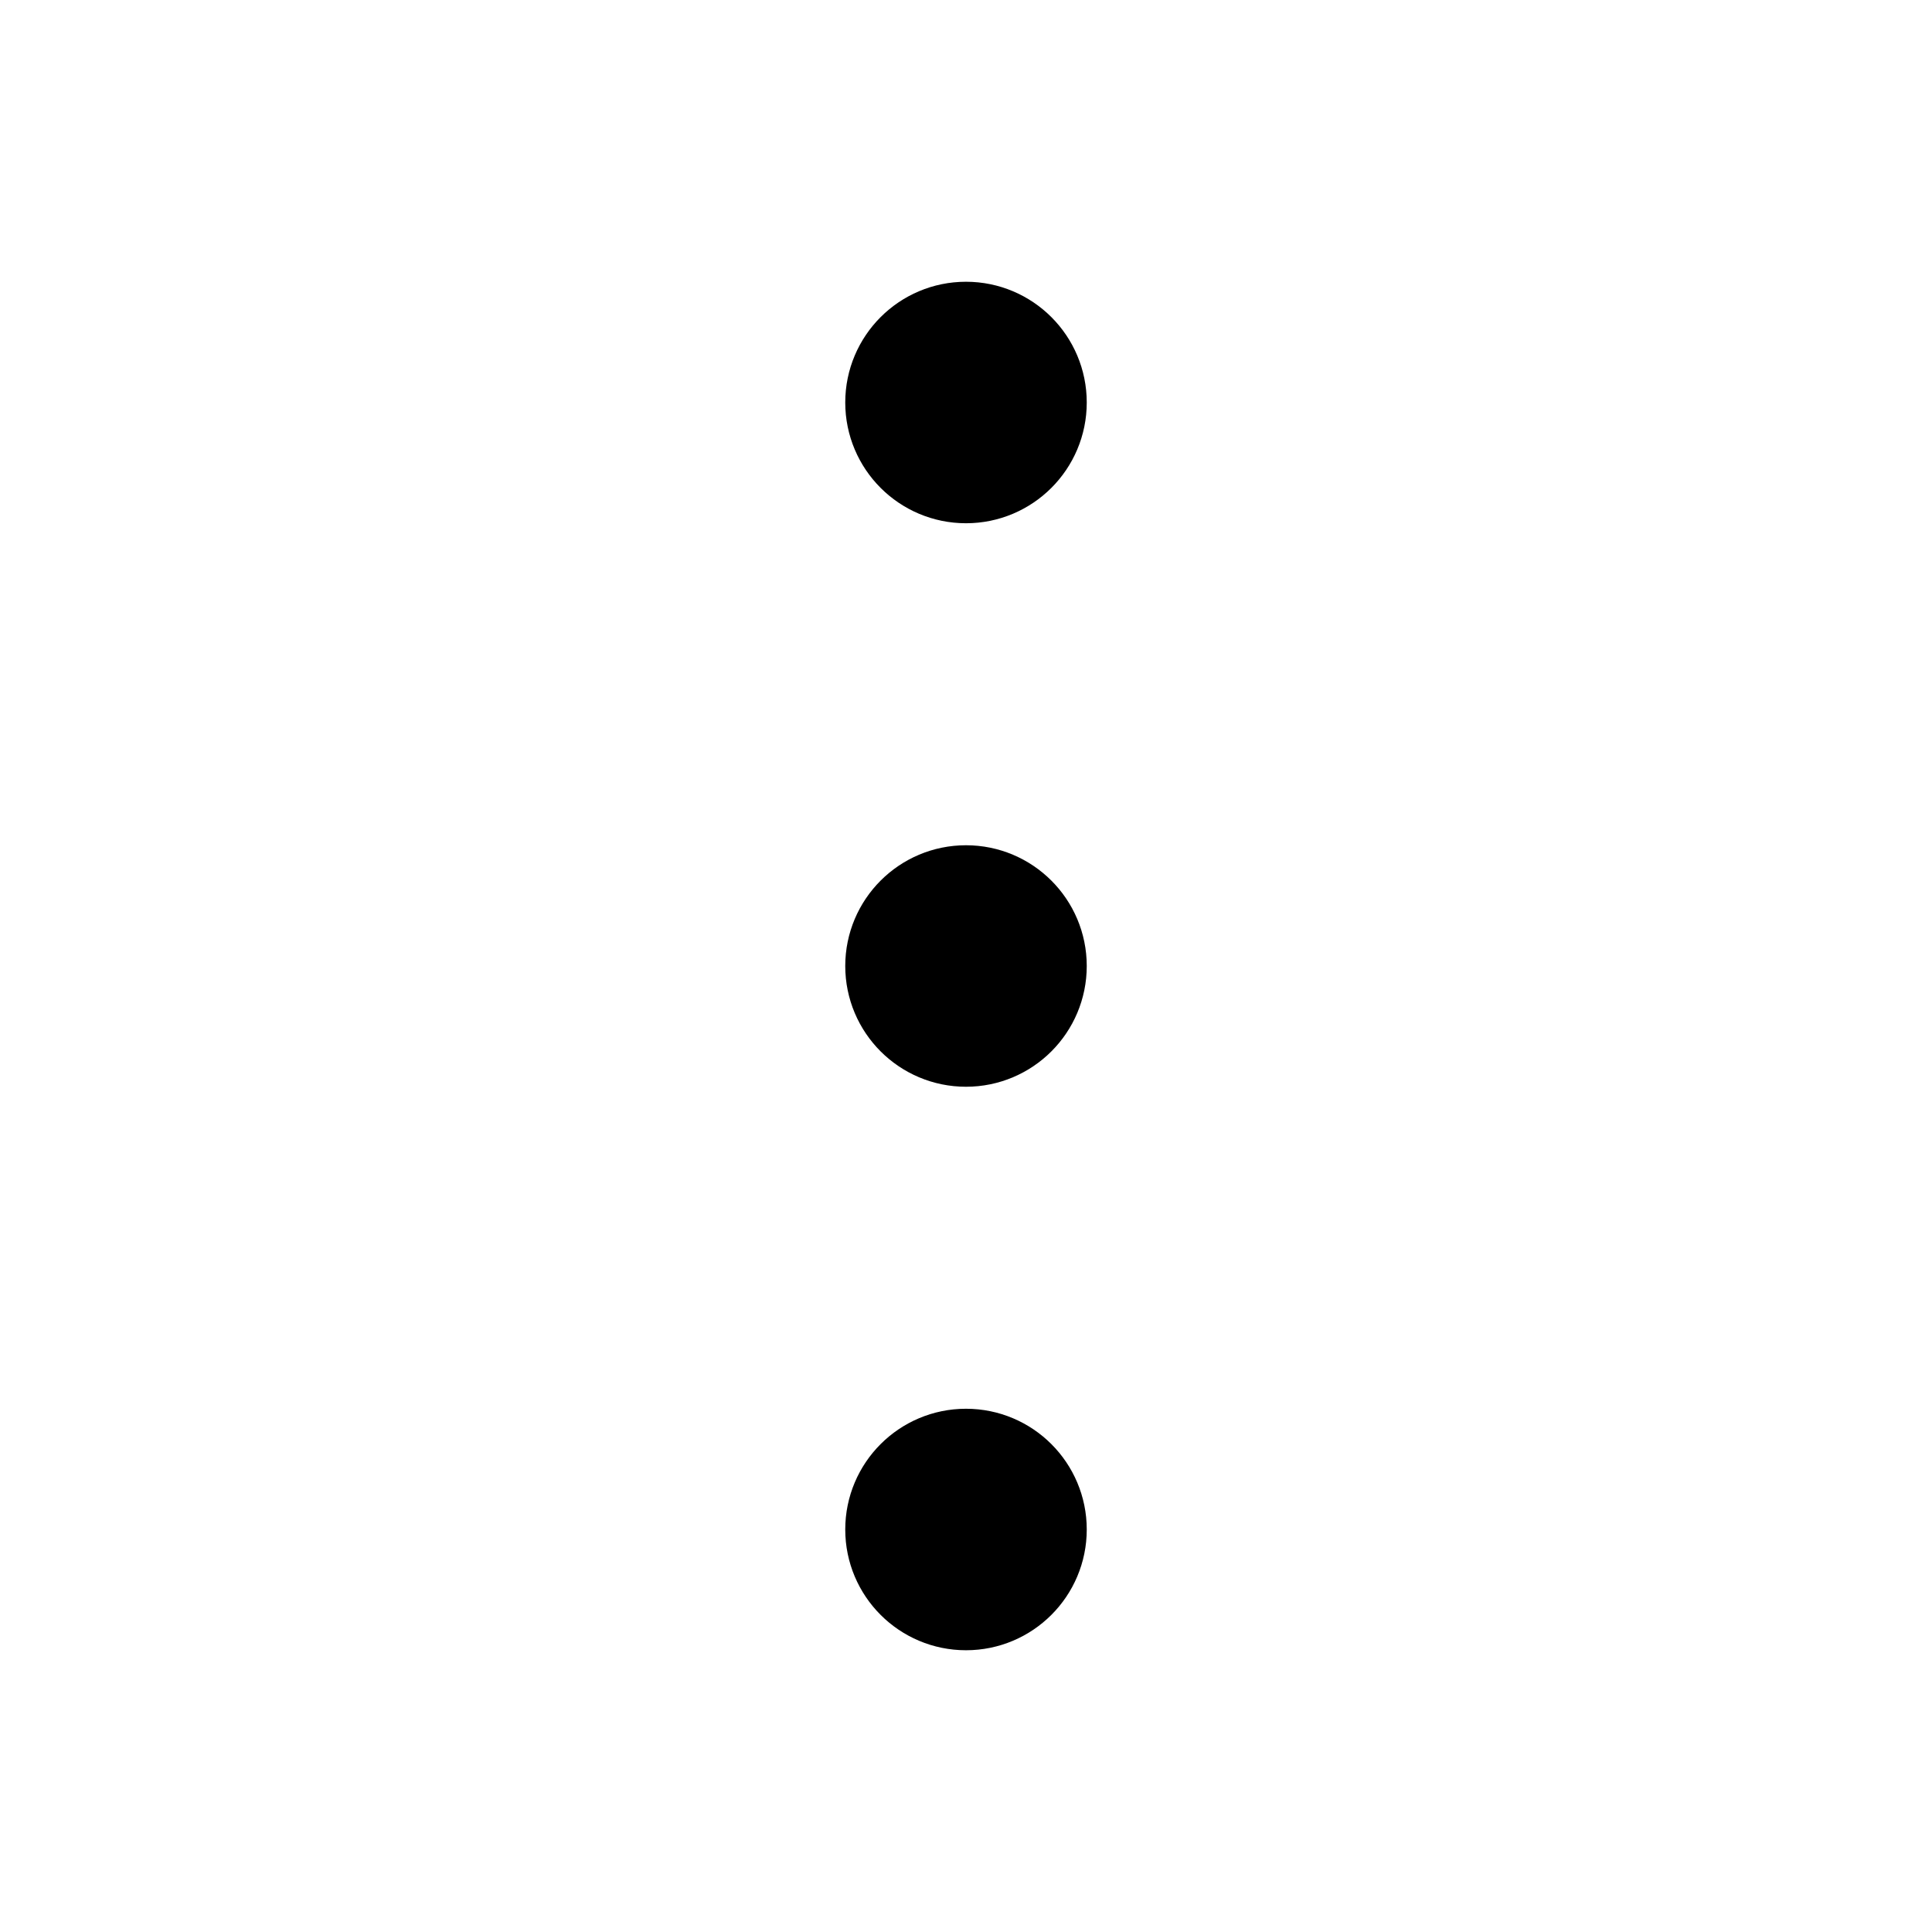
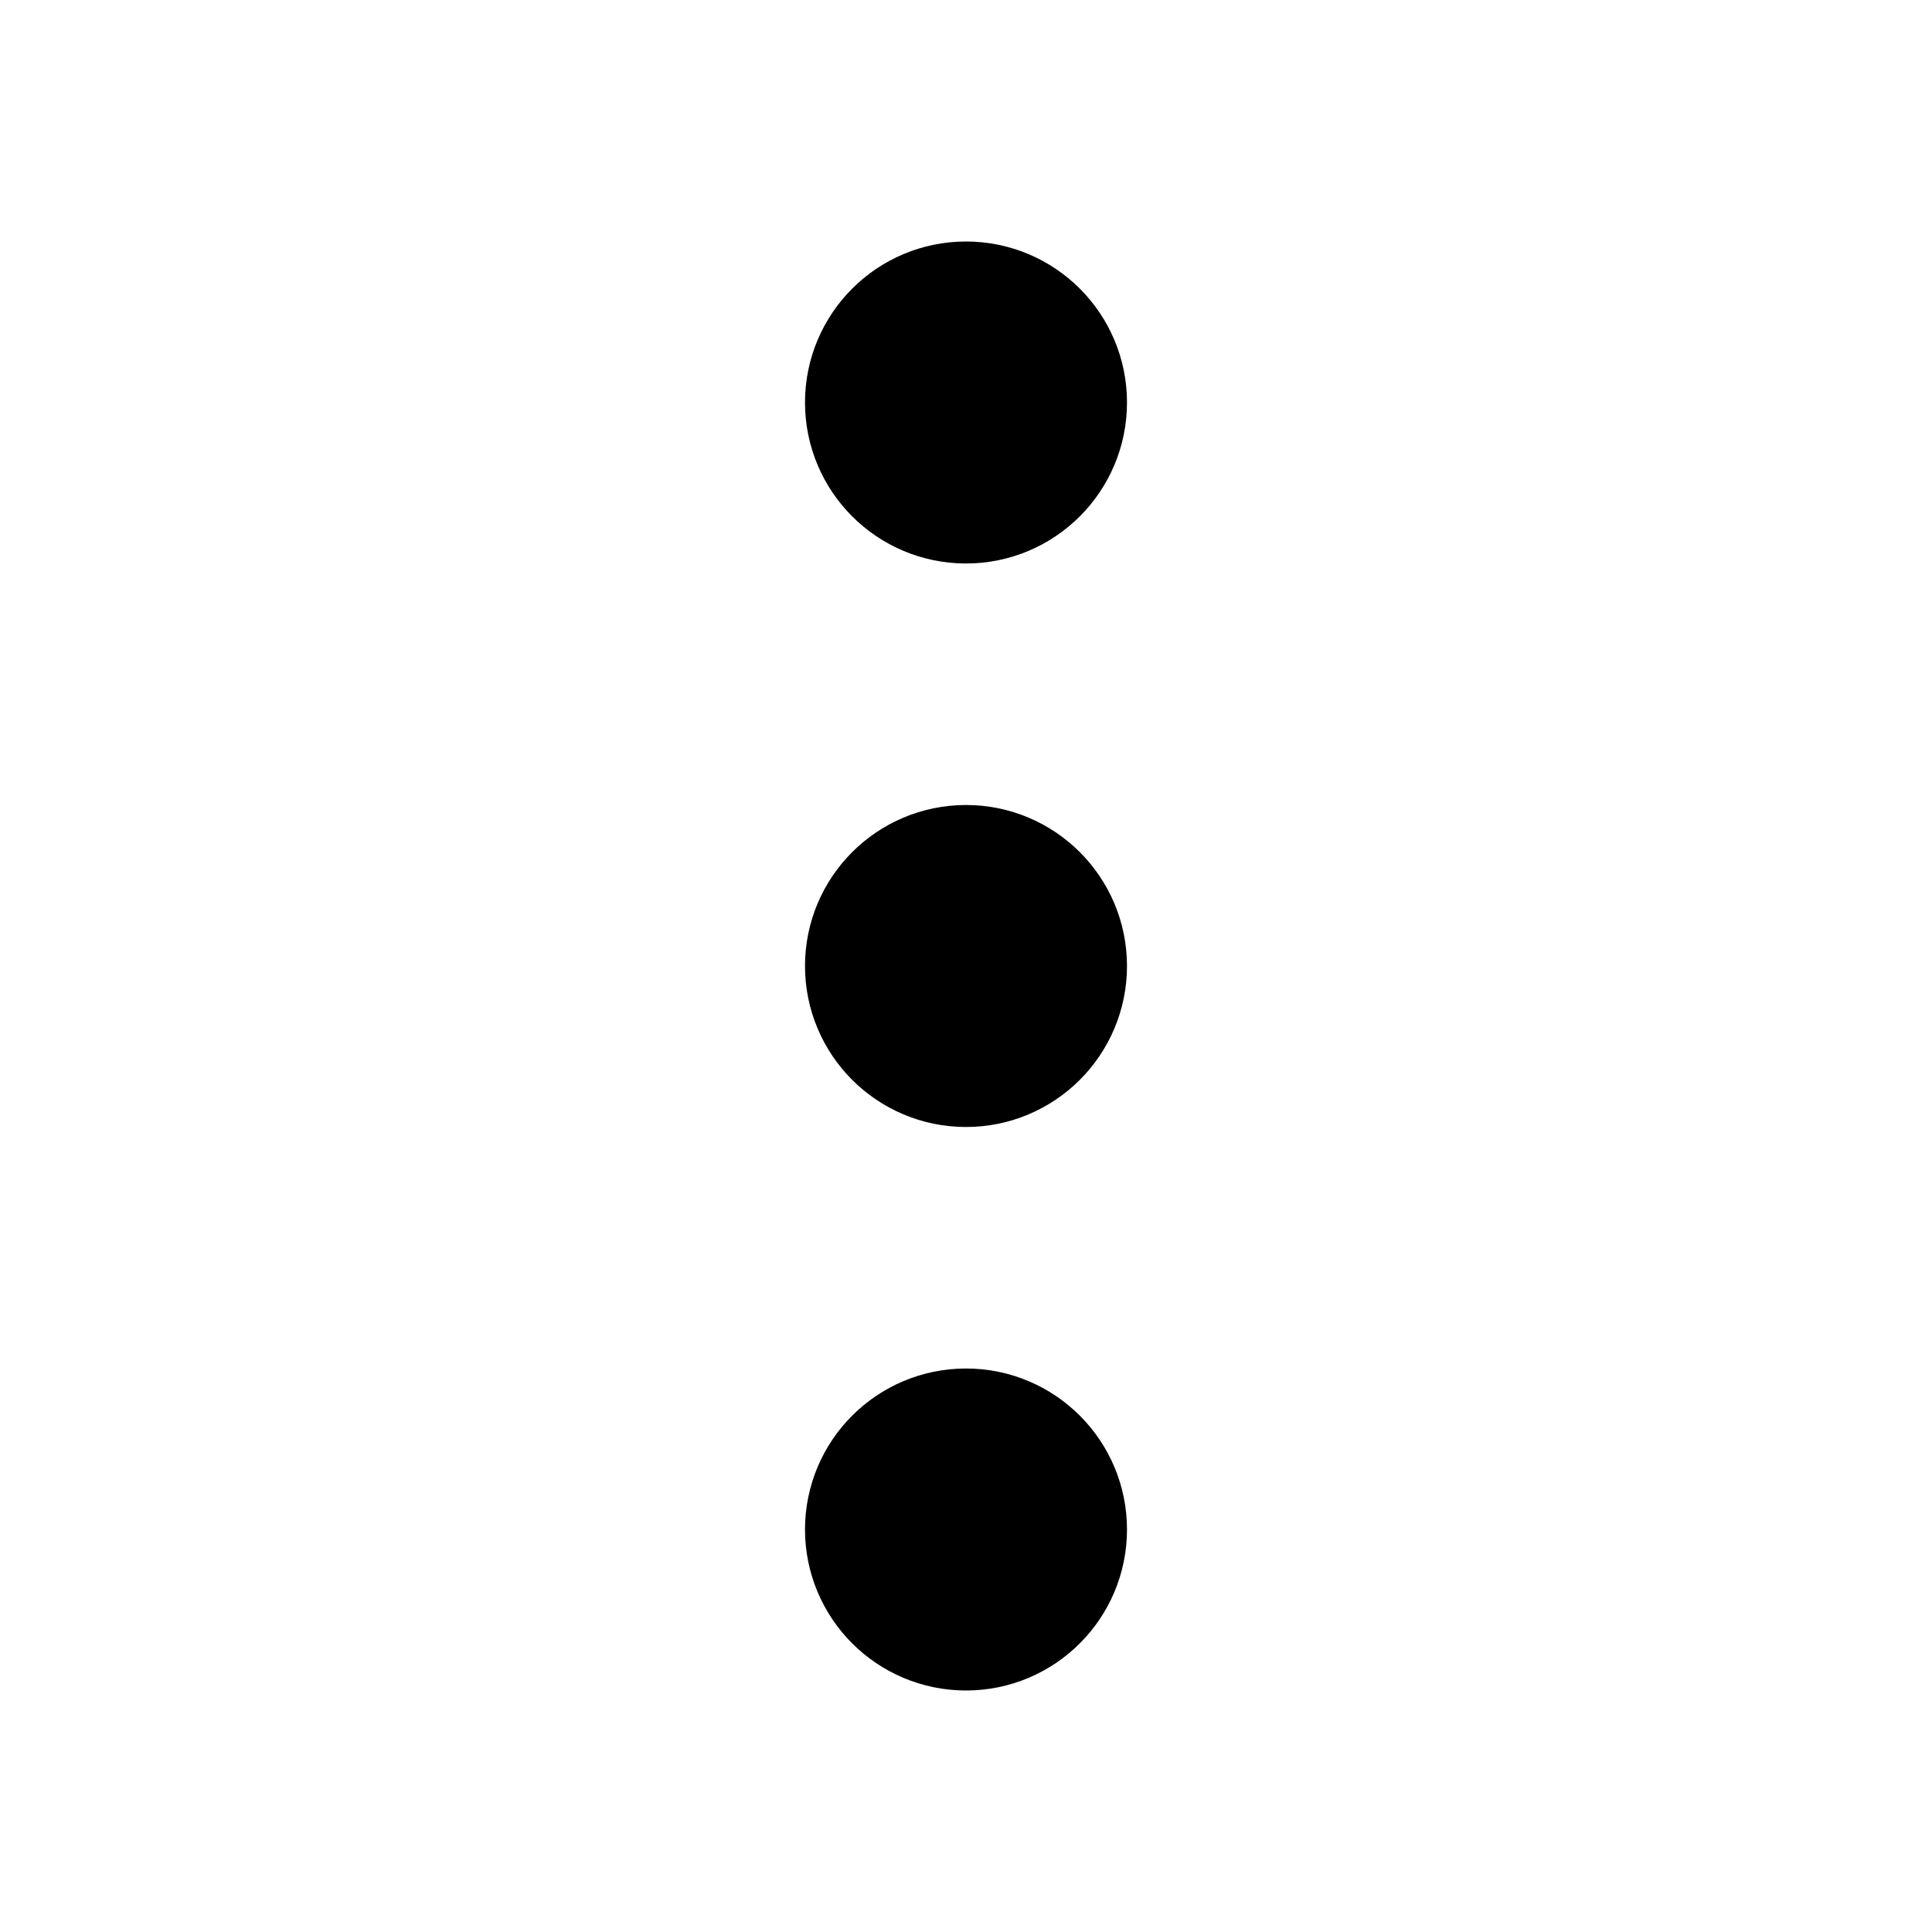
- <svg xmlns="http://www.w3.org/2000/svg" width="34" height="34" viewBox="0 0 24 24" fill="#000" stroke="#000" stroke-width="1" stroke-linecap="round" stroke-linejoin="round">
+ <svg xmlns="http://www.w3.org/2000/svg" width="34" height="34" viewBox="0 0 24 24" fill="#000" stroke="#000" stroke-width="2" stroke-linecap="round" stroke-linejoin="round">
  <circle cx="12" cy="12" r="1" />
  <circle cx="12" cy="5" r="1" />
  <circle cx="12" cy="19" r="1" />
</svg>
